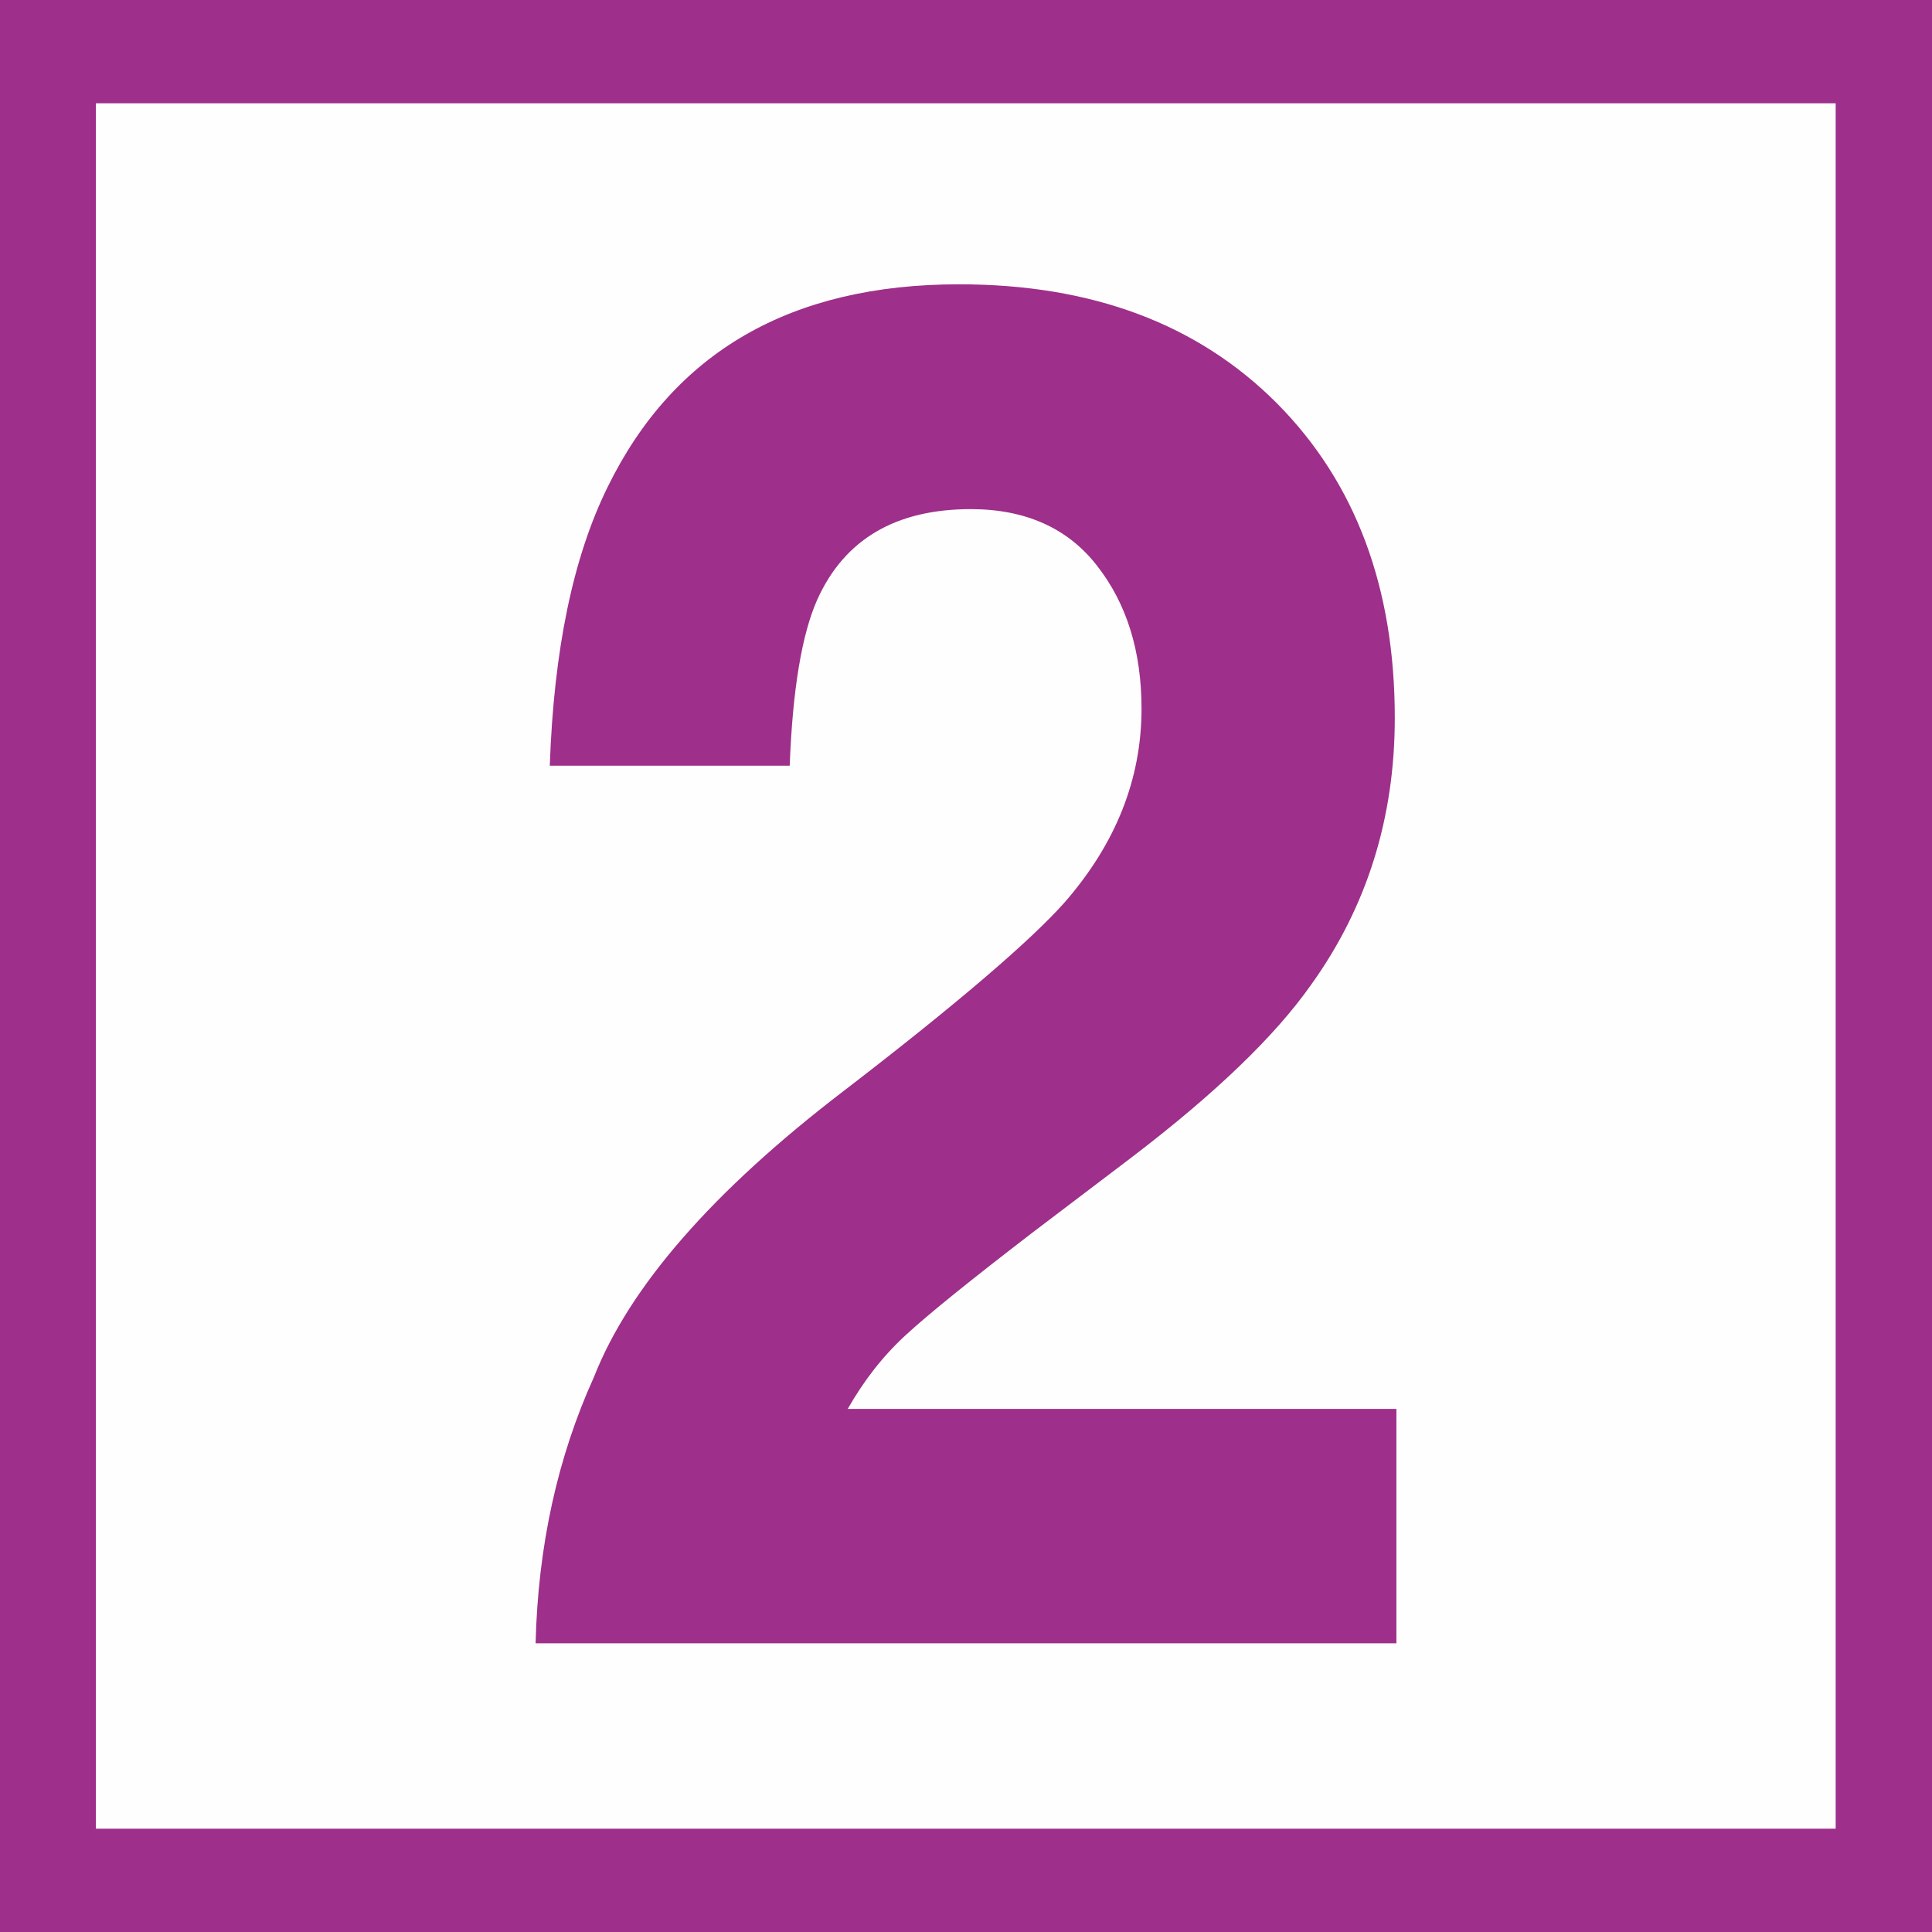
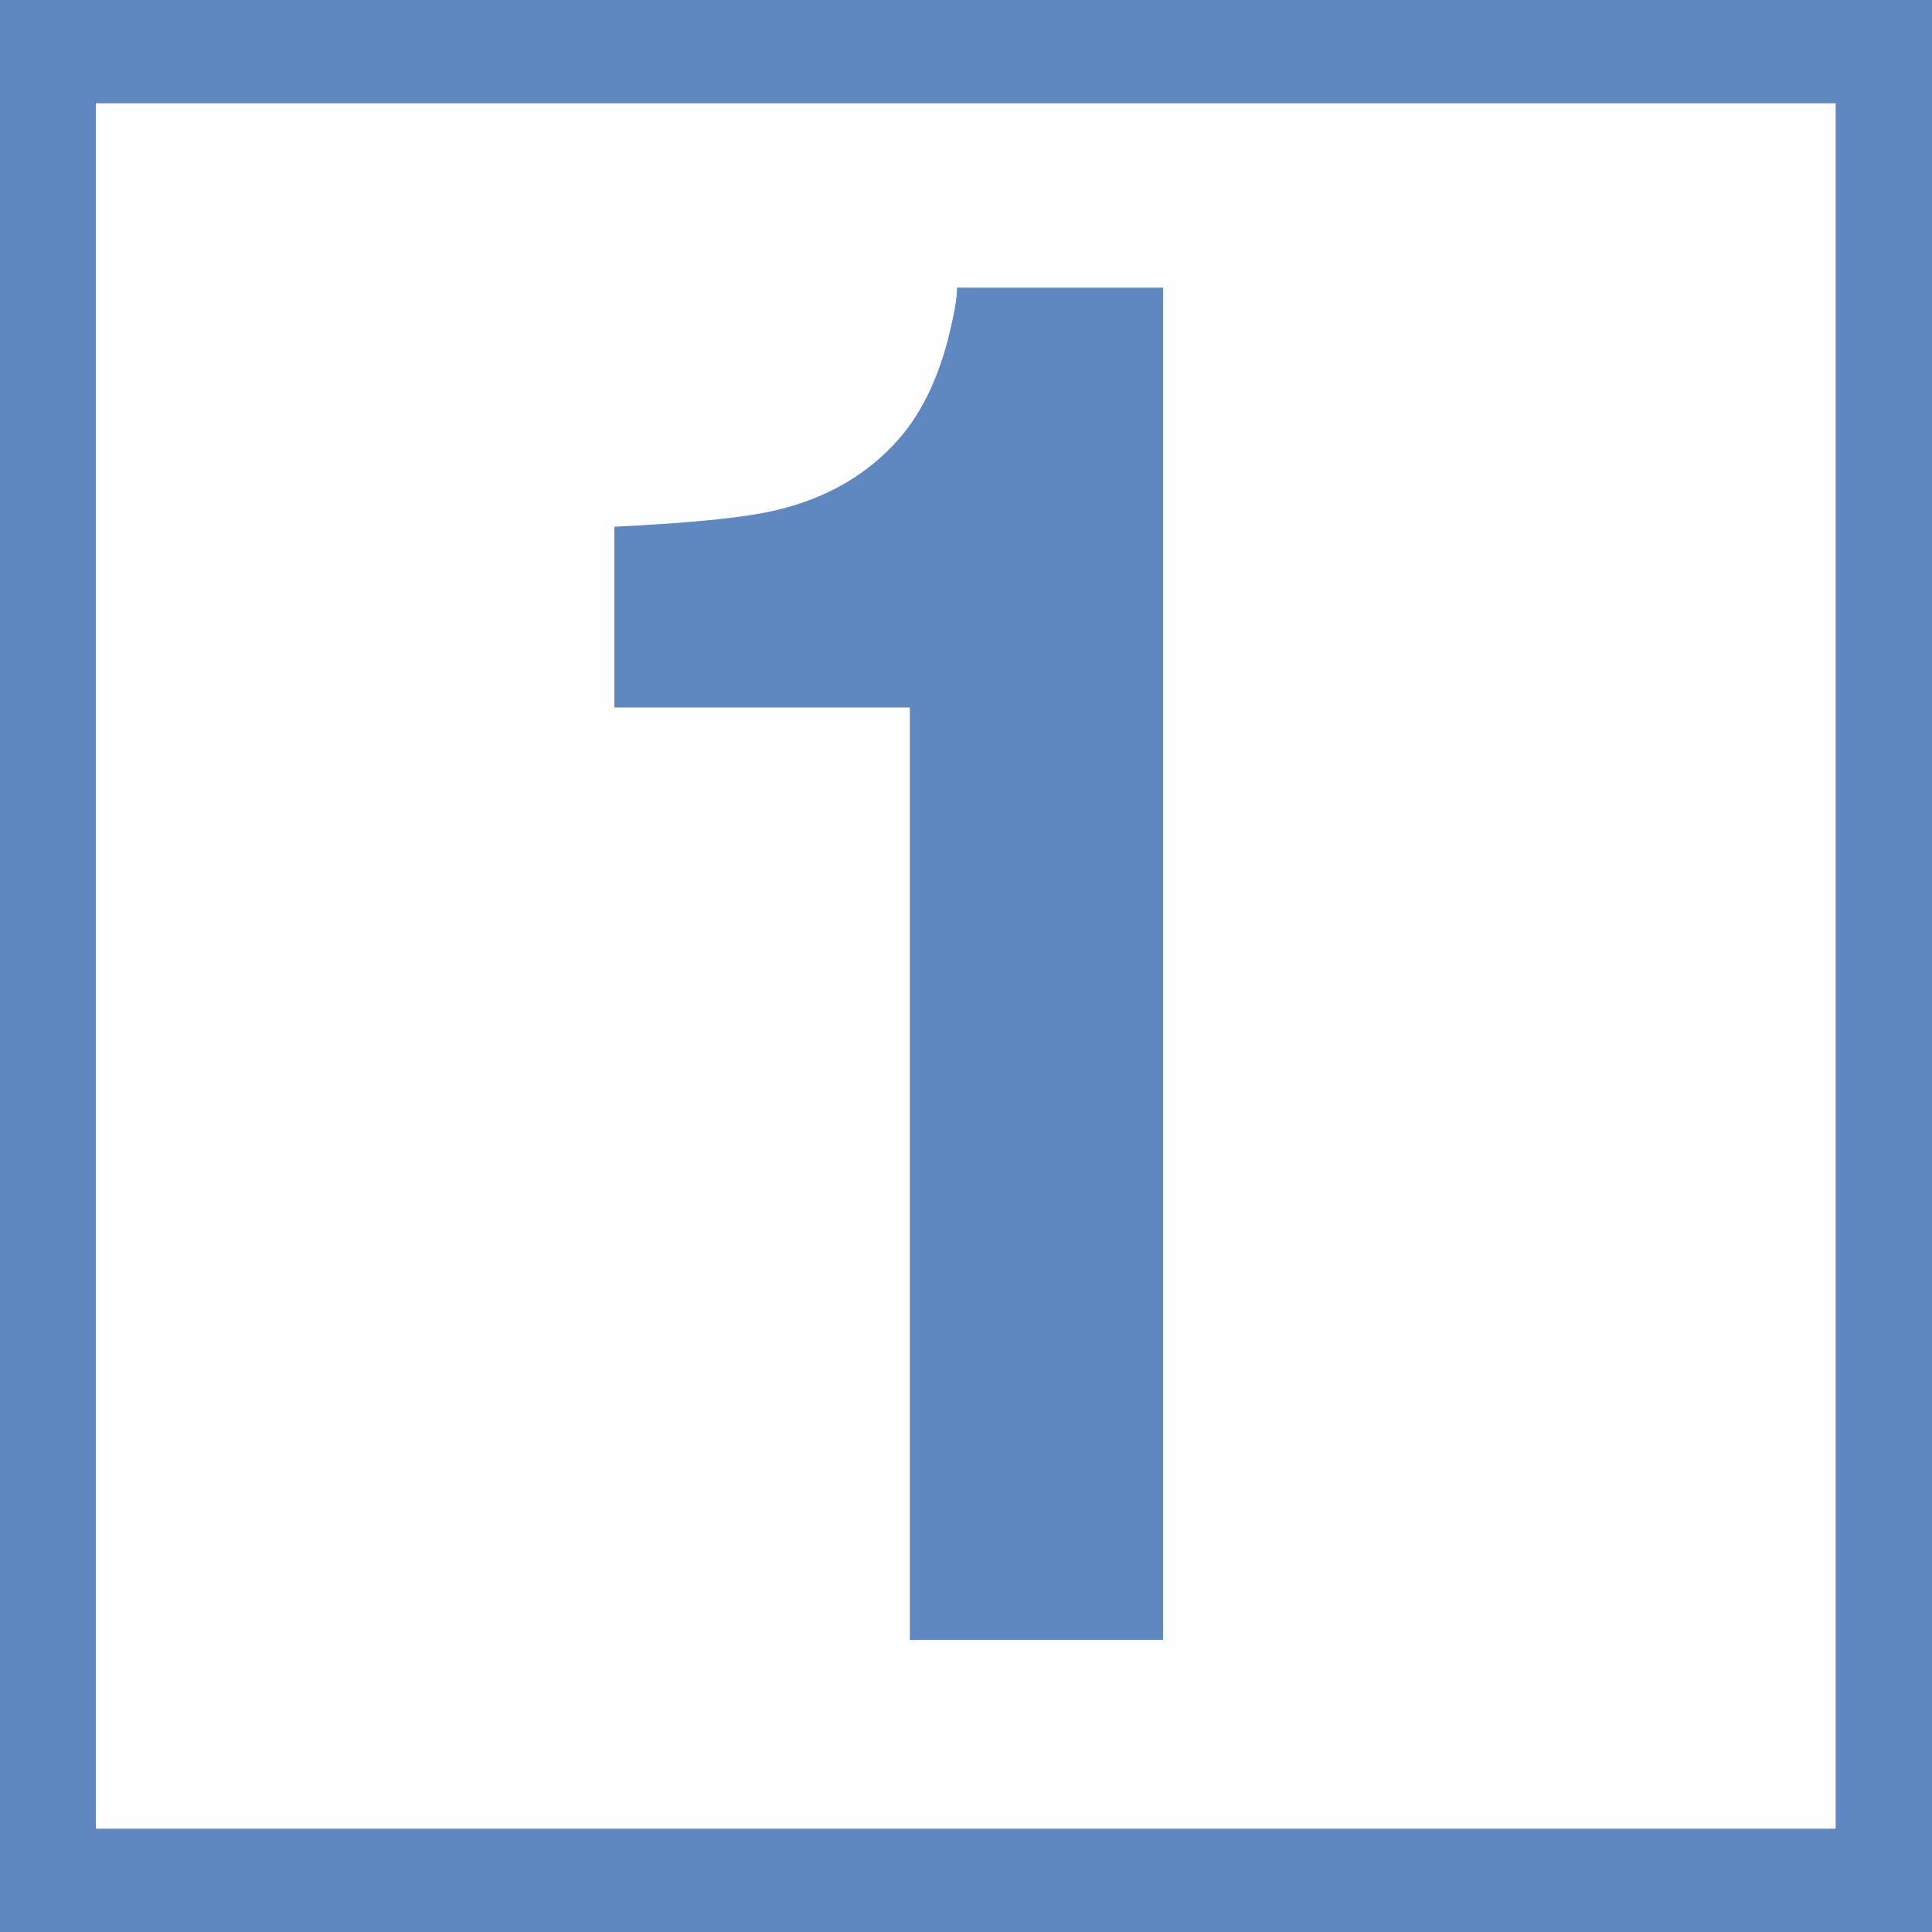
<svg xmlns="http://www.w3.org/2000/svg" width="120px" height="120px" viewBox="0 0 120 120" version="1.1">
  <defs />
  <g id="Symbols" stroke="none" stroke-width="1" fill="none" fill-rule="evenodd">
    <g id="lineas/XL/_01ml">
      <g id="Page-1">
        <polygon id="Fill-1" fill="#FEFEFE" points="2.982 116.785 117.006 116.785 117.006 3.201 2.982 3.201" />
-         <path d="M0,120 L120,120 L120,0 L0,0 L0,120 Z M5.956,113.584 L114.017,113.584 L114.017,6.415 L5.956,6.415 L5.956,113.584 Z" id="Fill-2" fill="#9E2F8A" />
-         <path d="M36.888,85.539 C39.082,79.948 44.238,74.008 52.397,67.765 C59.472,62.333 64.029,58.407 66.115,56.061 C69.313,52.396 70.902,48.384 70.902,44.023 C70.902,40.46 69.993,37.519 68.155,35.158 C66.344,32.812 63.706,31.623 60.3,31.623 C55.642,31.623 52.451,33.492 50.762,37.244 C49.805,39.388 49.226,42.85 49.051,47.557 L34.148,47.557 C34.397,40.402 35.582,34.622 37.75,30.233 C41.856,21.86 49.126,17.659 59.573,17.659 C67.826,17.659 74.395,20.121 79.309,25.047 C84.196,29.972 86.633,36.49 86.633,44.588 C86.633,50.817 84.896,56.336 81.449,61.145 C79.181,64.375 75.459,67.939 70.296,71.879 L64.13,76.558 C60.3,79.499 57.661,81.628 56.248,82.932 C54.814,84.25 53.636,85.785 52.653,87.51 L86.733,87.51 L86.733,102.067 L33.267,102.067 C33.415,96.041 34.627,90.523 36.888,85.539" id="Fill-3" fill="#9E2F8A" />
+         <path d="M0,120 L120,120 L120,0 L0,0 L0,120 Z M5.956,113.584 L114.017,113.584 L114.017,6.415 L5.956,6.415 L5.956,113.584 Z" id="Fill-2" fill="#5F87C0" />
+         <path d="M38.159,43.942 L38.159,32.718 C43.009,32.479 46.395,32.141 48.317,31.664 C51.389,30.918 53.912,29.456 55.834,27.261 C57.155,25.756 58.161,23.745 58.84,21.241 C59.22,19.737 59.443,18.611 59.443,17.866 L72.241,17.866 L72.241,101.86 L56.514,101.86 L56.514,43.942 L38.159,43.942 Z" id="Fill-3" fill="#5F87C0" />
      </g>
    </g>
  </g>
</svg>
